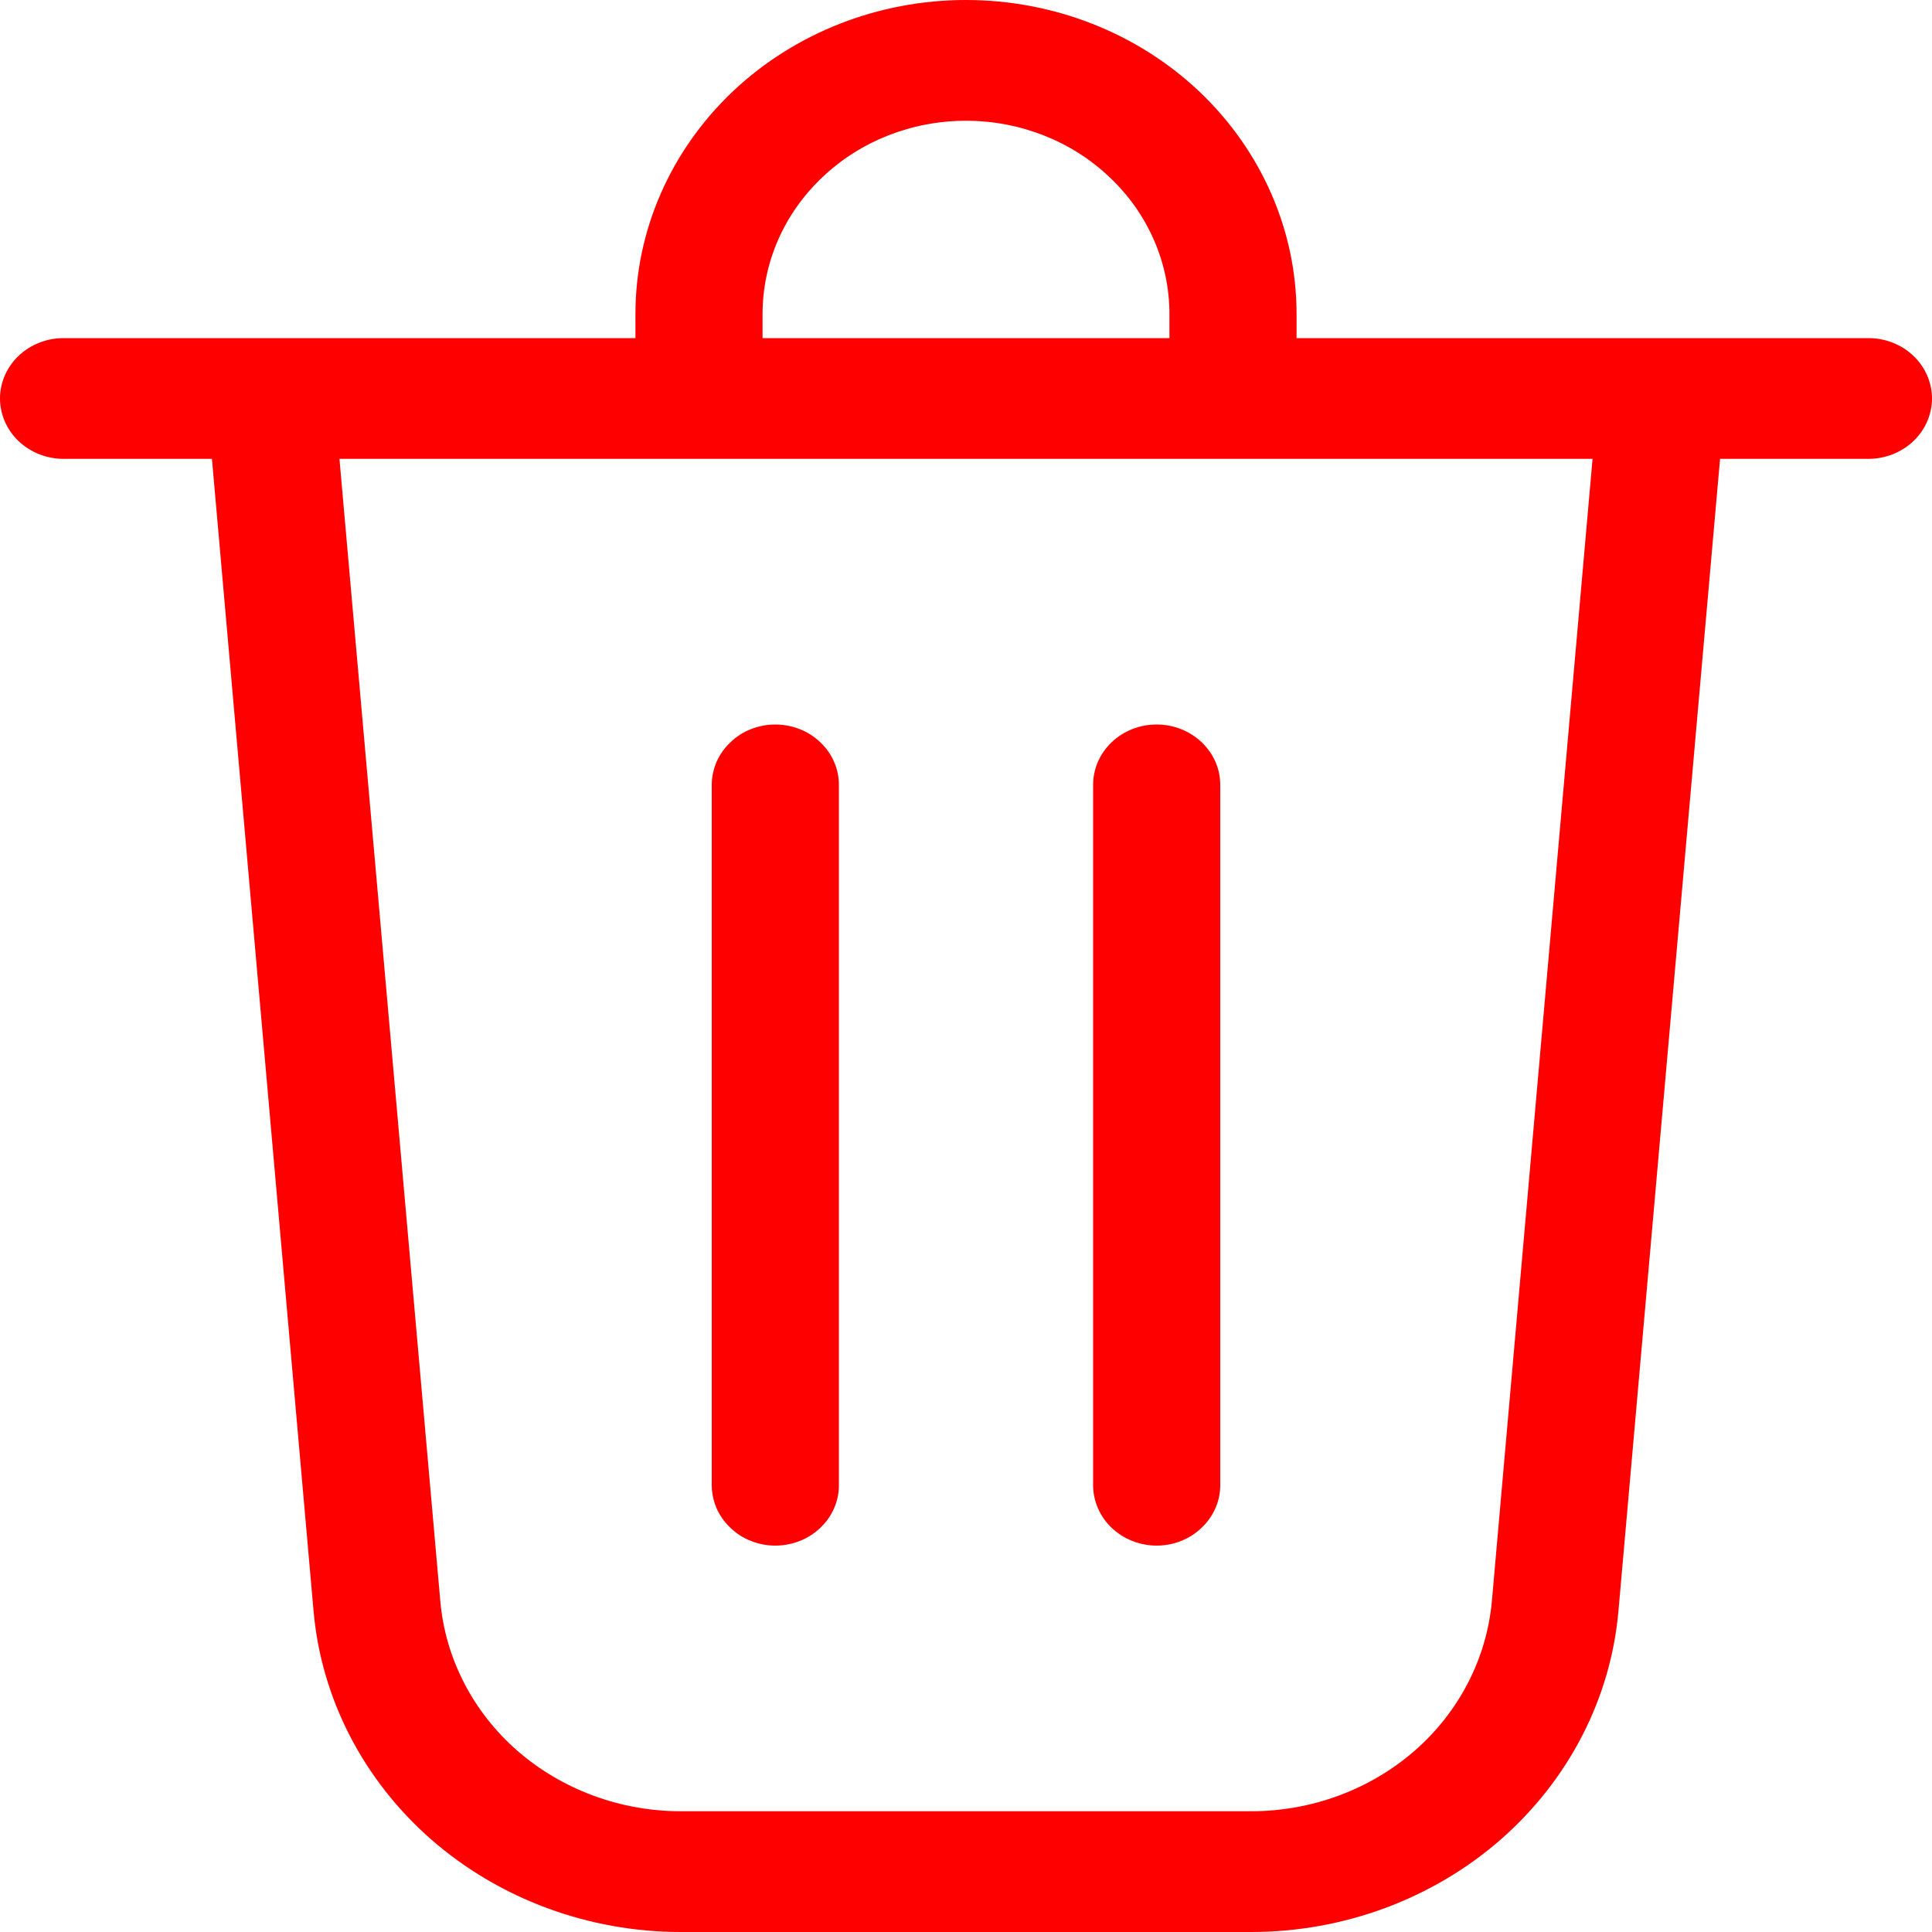
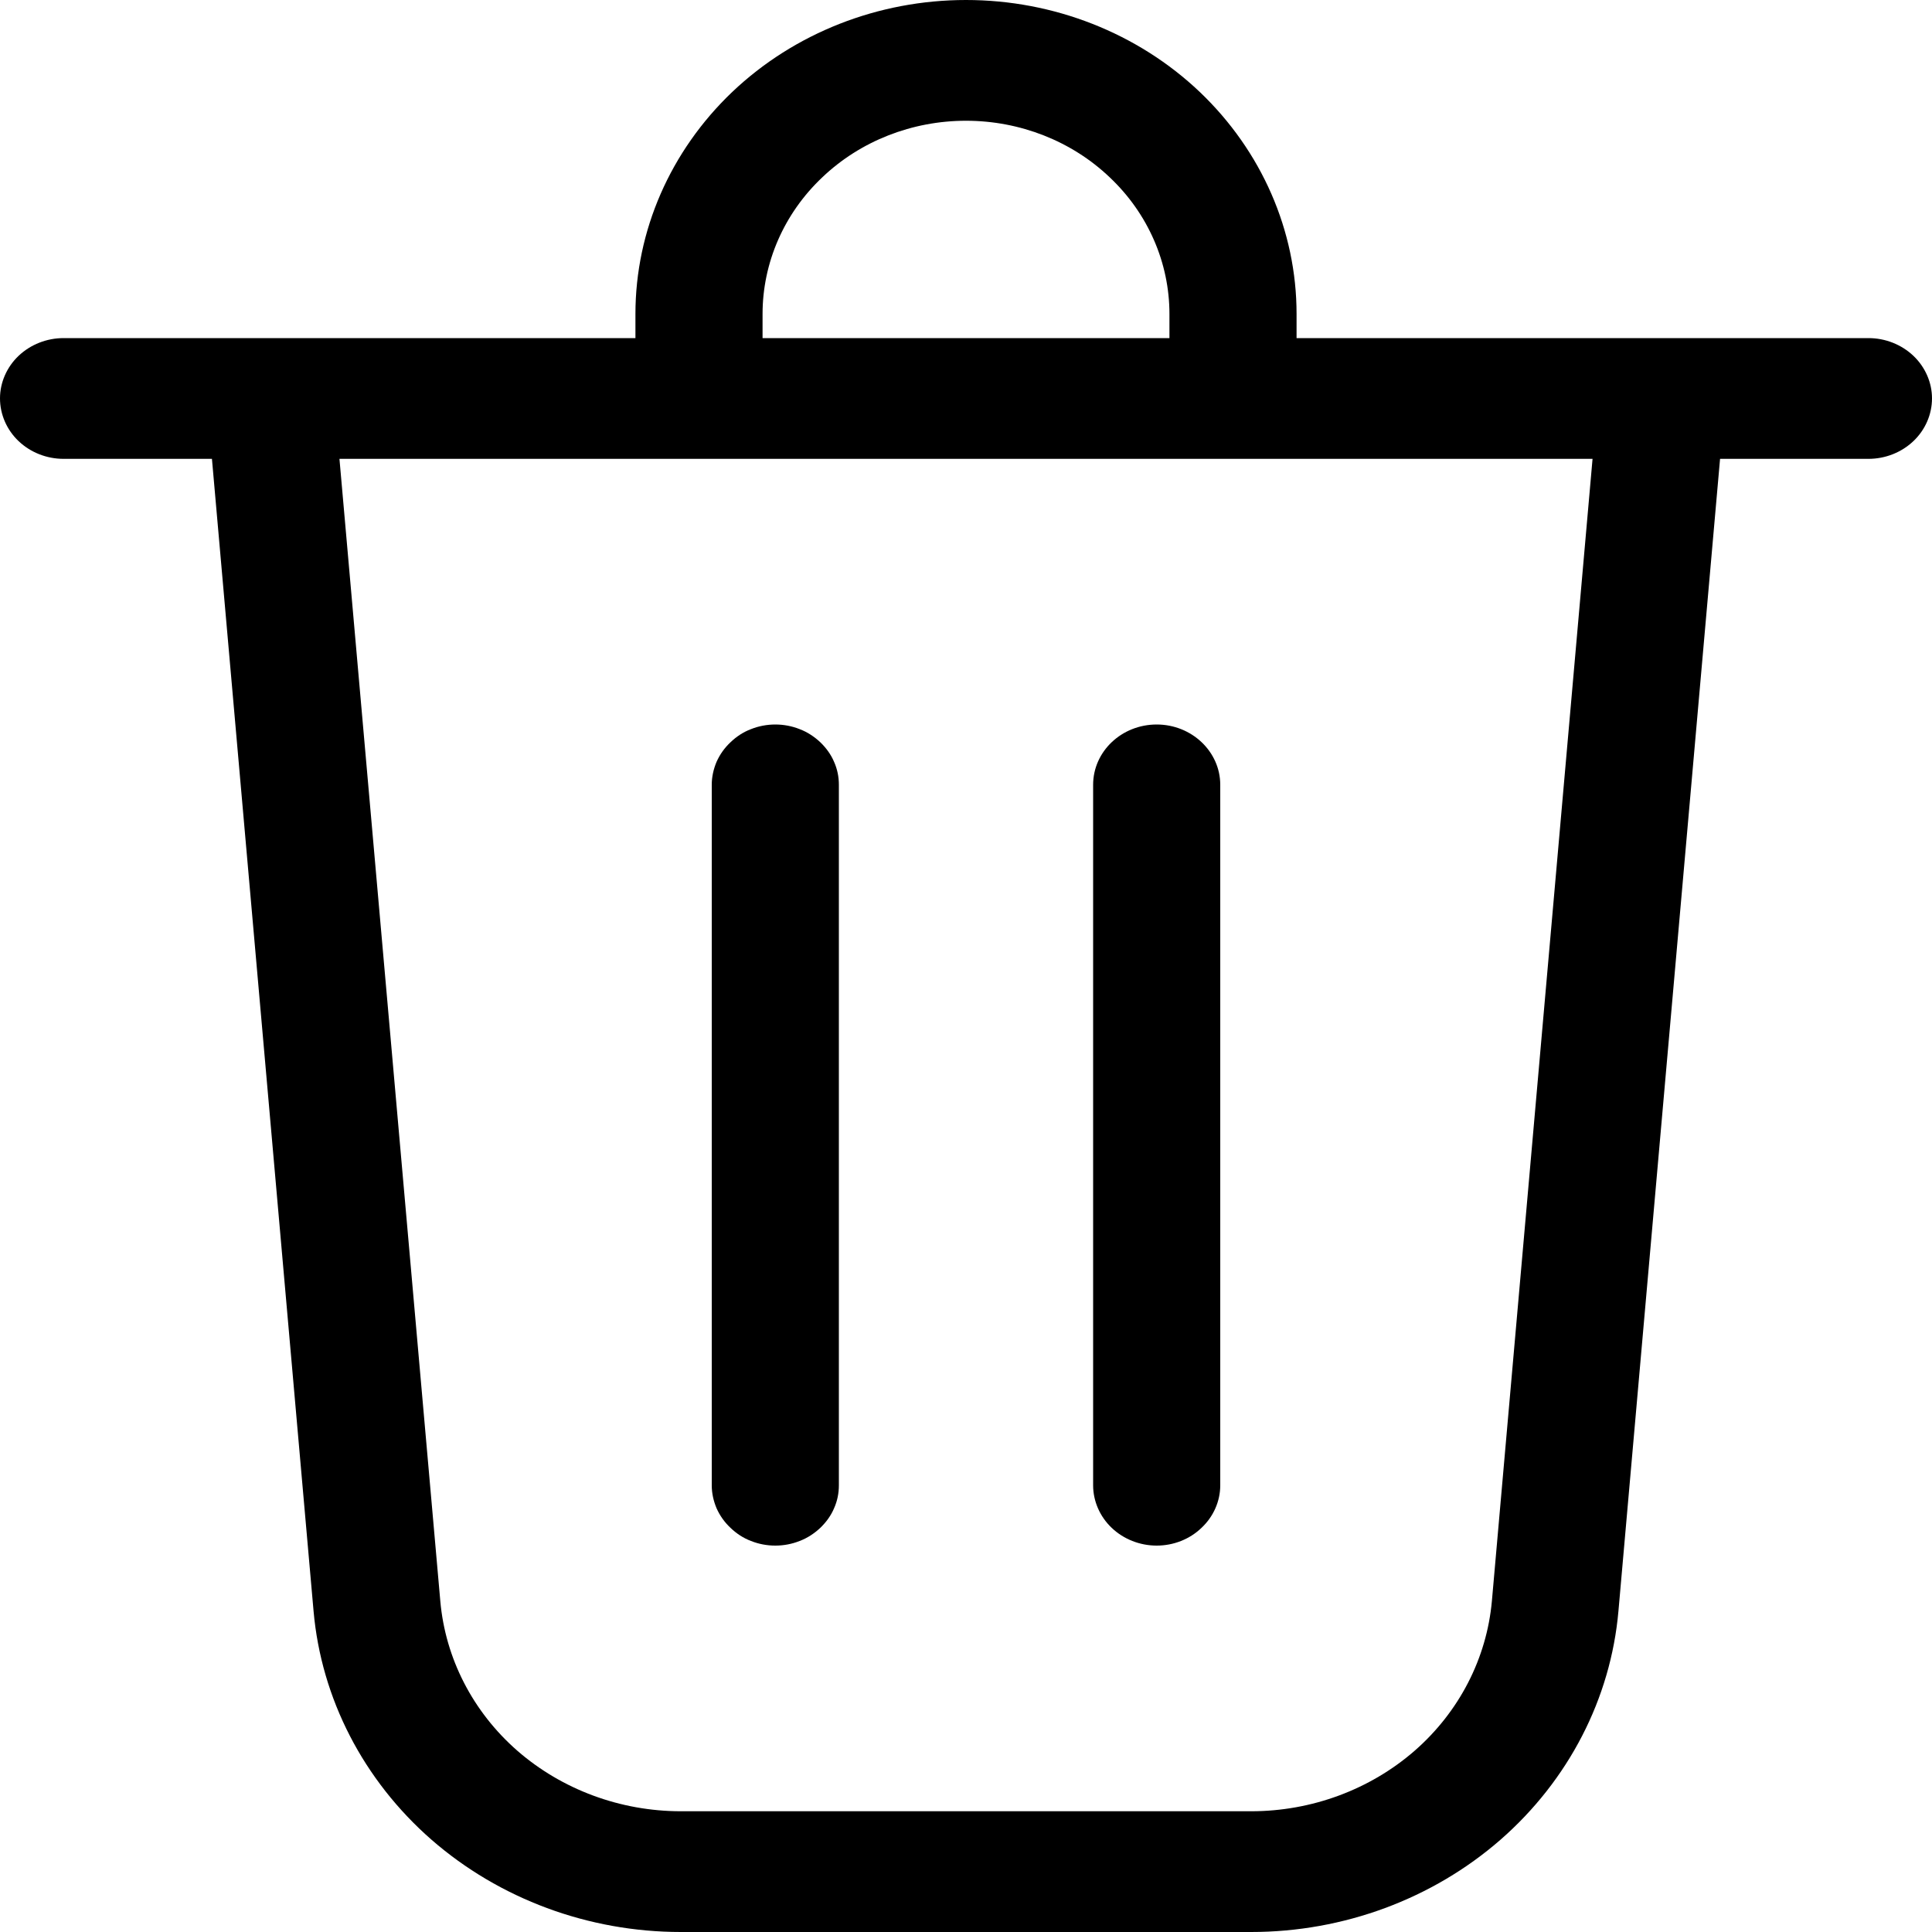
- <svg xmlns="http://www.w3.org/2000/svg" width="10" height="10" viewBox="0 0 10 10" fill="none">
-   <path d="M3.947 1.625V1.75H6.053V1.625C6.053 1.36 5.942 1.105 5.744 0.918C5.547 0.73 5.279 0.625 5 0.625C4.721 0.625 4.453 0.73 4.256 0.918C4.058 1.105 3.947 1.36 3.947 1.625ZM3.289 1.75V1.625C3.289 1.194 3.47 0.781 3.79 0.476C4.111 0.171 4.546 0 5 0C5.454 0 5.889 0.171 6.21 0.476C6.53 0.781 6.711 1.194 6.711 1.625V1.75H9.671C9.758 1.75 9.842 1.783 9.904 1.842C9.965 1.9 10 1.98 10 2.062C10 2.145 9.965 2.225 9.904 2.283C9.842 2.342 9.758 2.375 9.671 2.375H8.903L8.377 8.339C8.337 8.792 8.119 9.214 7.767 9.522C7.415 9.829 6.954 10 6.476 10H3.524C3.046 10 2.585 9.829 2.233 9.522C1.881 9.214 1.663 8.792 1.623 8.339L1.097 2.375H0.329C0.242 2.375 0.158 2.342 0.096 2.283C0.035 2.225 0 2.145 0 2.062C0 1.98 0.035 1.9 0.096 1.842C0.158 1.783 0.242 1.75 0.329 1.75H3.289ZM2.279 8.287C2.305 8.583 2.447 8.86 2.678 9.062C2.909 9.263 3.211 9.375 3.524 9.375H6.476C6.789 9.375 7.091 9.263 7.322 9.062C7.553 8.86 7.695 8.584 7.722 8.287L8.243 2.375H1.757L2.279 8.287ZM4.342 4.062C4.342 4.021 4.334 3.981 4.317 3.943C4.301 3.905 4.276 3.871 4.246 3.842C4.215 3.813 4.179 3.789 4.139 3.774C4.099 3.758 4.056 3.75 4.013 3.75C3.97 3.75 3.927 3.758 3.887 3.774C3.847 3.789 3.811 3.813 3.781 3.842C3.75 3.871 3.726 3.905 3.709 3.943C3.693 3.981 3.684 4.021 3.684 4.062V7.688C3.684 7.729 3.693 7.769 3.709 7.807C3.726 7.845 3.75 7.879 3.781 7.908C3.811 7.937 3.847 7.961 3.887 7.976C3.927 7.992 3.97 8 4.013 8C4.056 8 4.099 7.992 4.139 7.976C4.179 7.961 4.215 7.937 4.246 7.908C4.276 7.879 4.301 7.845 4.317 7.807C4.334 7.769 4.342 7.729 4.342 7.688V4.062ZM5.987 3.75C6.168 3.75 6.316 3.89 6.316 4.062V7.688C6.316 7.77 6.281 7.85 6.219 7.908C6.158 7.967 6.074 8 5.987 8C5.9 8 5.816 7.967 5.754 7.908C5.693 7.85 5.658 7.77 5.658 7.688V4.062C5.658 3.89 5.805 3.75 5.987 3.75Z" fill="#FF0000" />
+ <svg xmlns="http://www.w3.org/2000/svg" width="10" height="10" viewBox="0 0 10 10" fill="">
+   <path d="M3.947 1.625V1.75H6.053V1.625C6.053 1.36 5.942 1.105 5.744 0.918C5.547 0.73 5.279 0.625 5 0.625C4.721 0.625 4.453 0.73 4.256 0.918C4.058 1.105 3.947 1.36 3.947 1.625ZM3.289 1.75V1.625C3.289 1.194 3.47 0.781 3.79 0.476C4.111 0.171 4.546 0 5 0C5.454 0 5.889 0.171 6.21 0.476C6.53 0.781 6.711 1.194 6.711 1.625V1.75H9.671C9.758 1.75 9.842 1.783 9.904 1.842C9.965 1.9 10 1.98 10 2.062C10 2.145 9.965 2.225 9.904 2.283C9.842 2.342 9.758 2.375 9.671 2.375H8.903L8.377 8.339C8.337 8.792 8.119 9.214 7.767 9.522C7.415 9.829 6.954 10 6.476 10H3.524C3.046 10 2.585 9.829 2.233 9.522C1.881 9.214 1.663 8.792 1.623 8.339L1.097 2.375H0.329C0.242 2.375 0.158 2.342 0.096 2.283C0.035 2.225 0 2.145 0 2.062C0 1.98 0.035 1.9 0.096 1.842C0.158 1.783 0.242 1.75 0.329 1.75H3.289ZM2.279 8.287C2.305 8.583 2.447 8.86 2.678 9.062C2.909 9.263 3.211 9.375 3.524 9.375H6.476C6.789 9.375 7.091 9.263 7.322 9.062C7.553 8.86 7.695 8.584 7.722 8.287L8.243 2.375H1.757L2.279 8.287ZM4.342 4.062C4.342 4.021 4.334 3.981 4.317 3.943C4.301 3.905 4.276 3.871 4.246 3.842C4.215 3.813 4.179 3.789 4.139 3.774C4.099 3.758 4.056 3.75 4.013 3.75C3.97 3.75 3.927 3.758 3.887 3.774C3.847 3.789 3.811 3.813 3.781 3.842C3.75 3.871 3.726 3.905 3.709 3.943C3.693 3.981 3.684 4.021 3.684 4.062V7.688C3.684 7.729 3.693 7.769 3.709 7.807C3.726 7.845 3.75 7.879 3.781 7.908C3.811 7.937 3.847 7.961 3.887 7.976C3.927 7.992 3.97 8 4.013 8C4.056 8 4.099 7.992 4.139 7.976C4.179 7.961 4.215 7.937 4.246 7.908C4.276 7.879 4.301 7.845 4.317 7.807C4.334 7.769 4.342 7.729 4.342 7.688V4.062ZM5.987 3.75C6.168 3.75 6.316 3.89 6.316 4.062V7.688C6.316 7.77 6.281 7.85 6.219 7.908C6.158 7.967 6.074 8 5.987 8C5.9 8 5.816 7.967 5.754 7.908C5.693 7.85 5.658 7.77 5.658 7.688V4.062C5.658 3.89 5.805 3.75 5.987 3.75Z" fill="" />
</svg>
